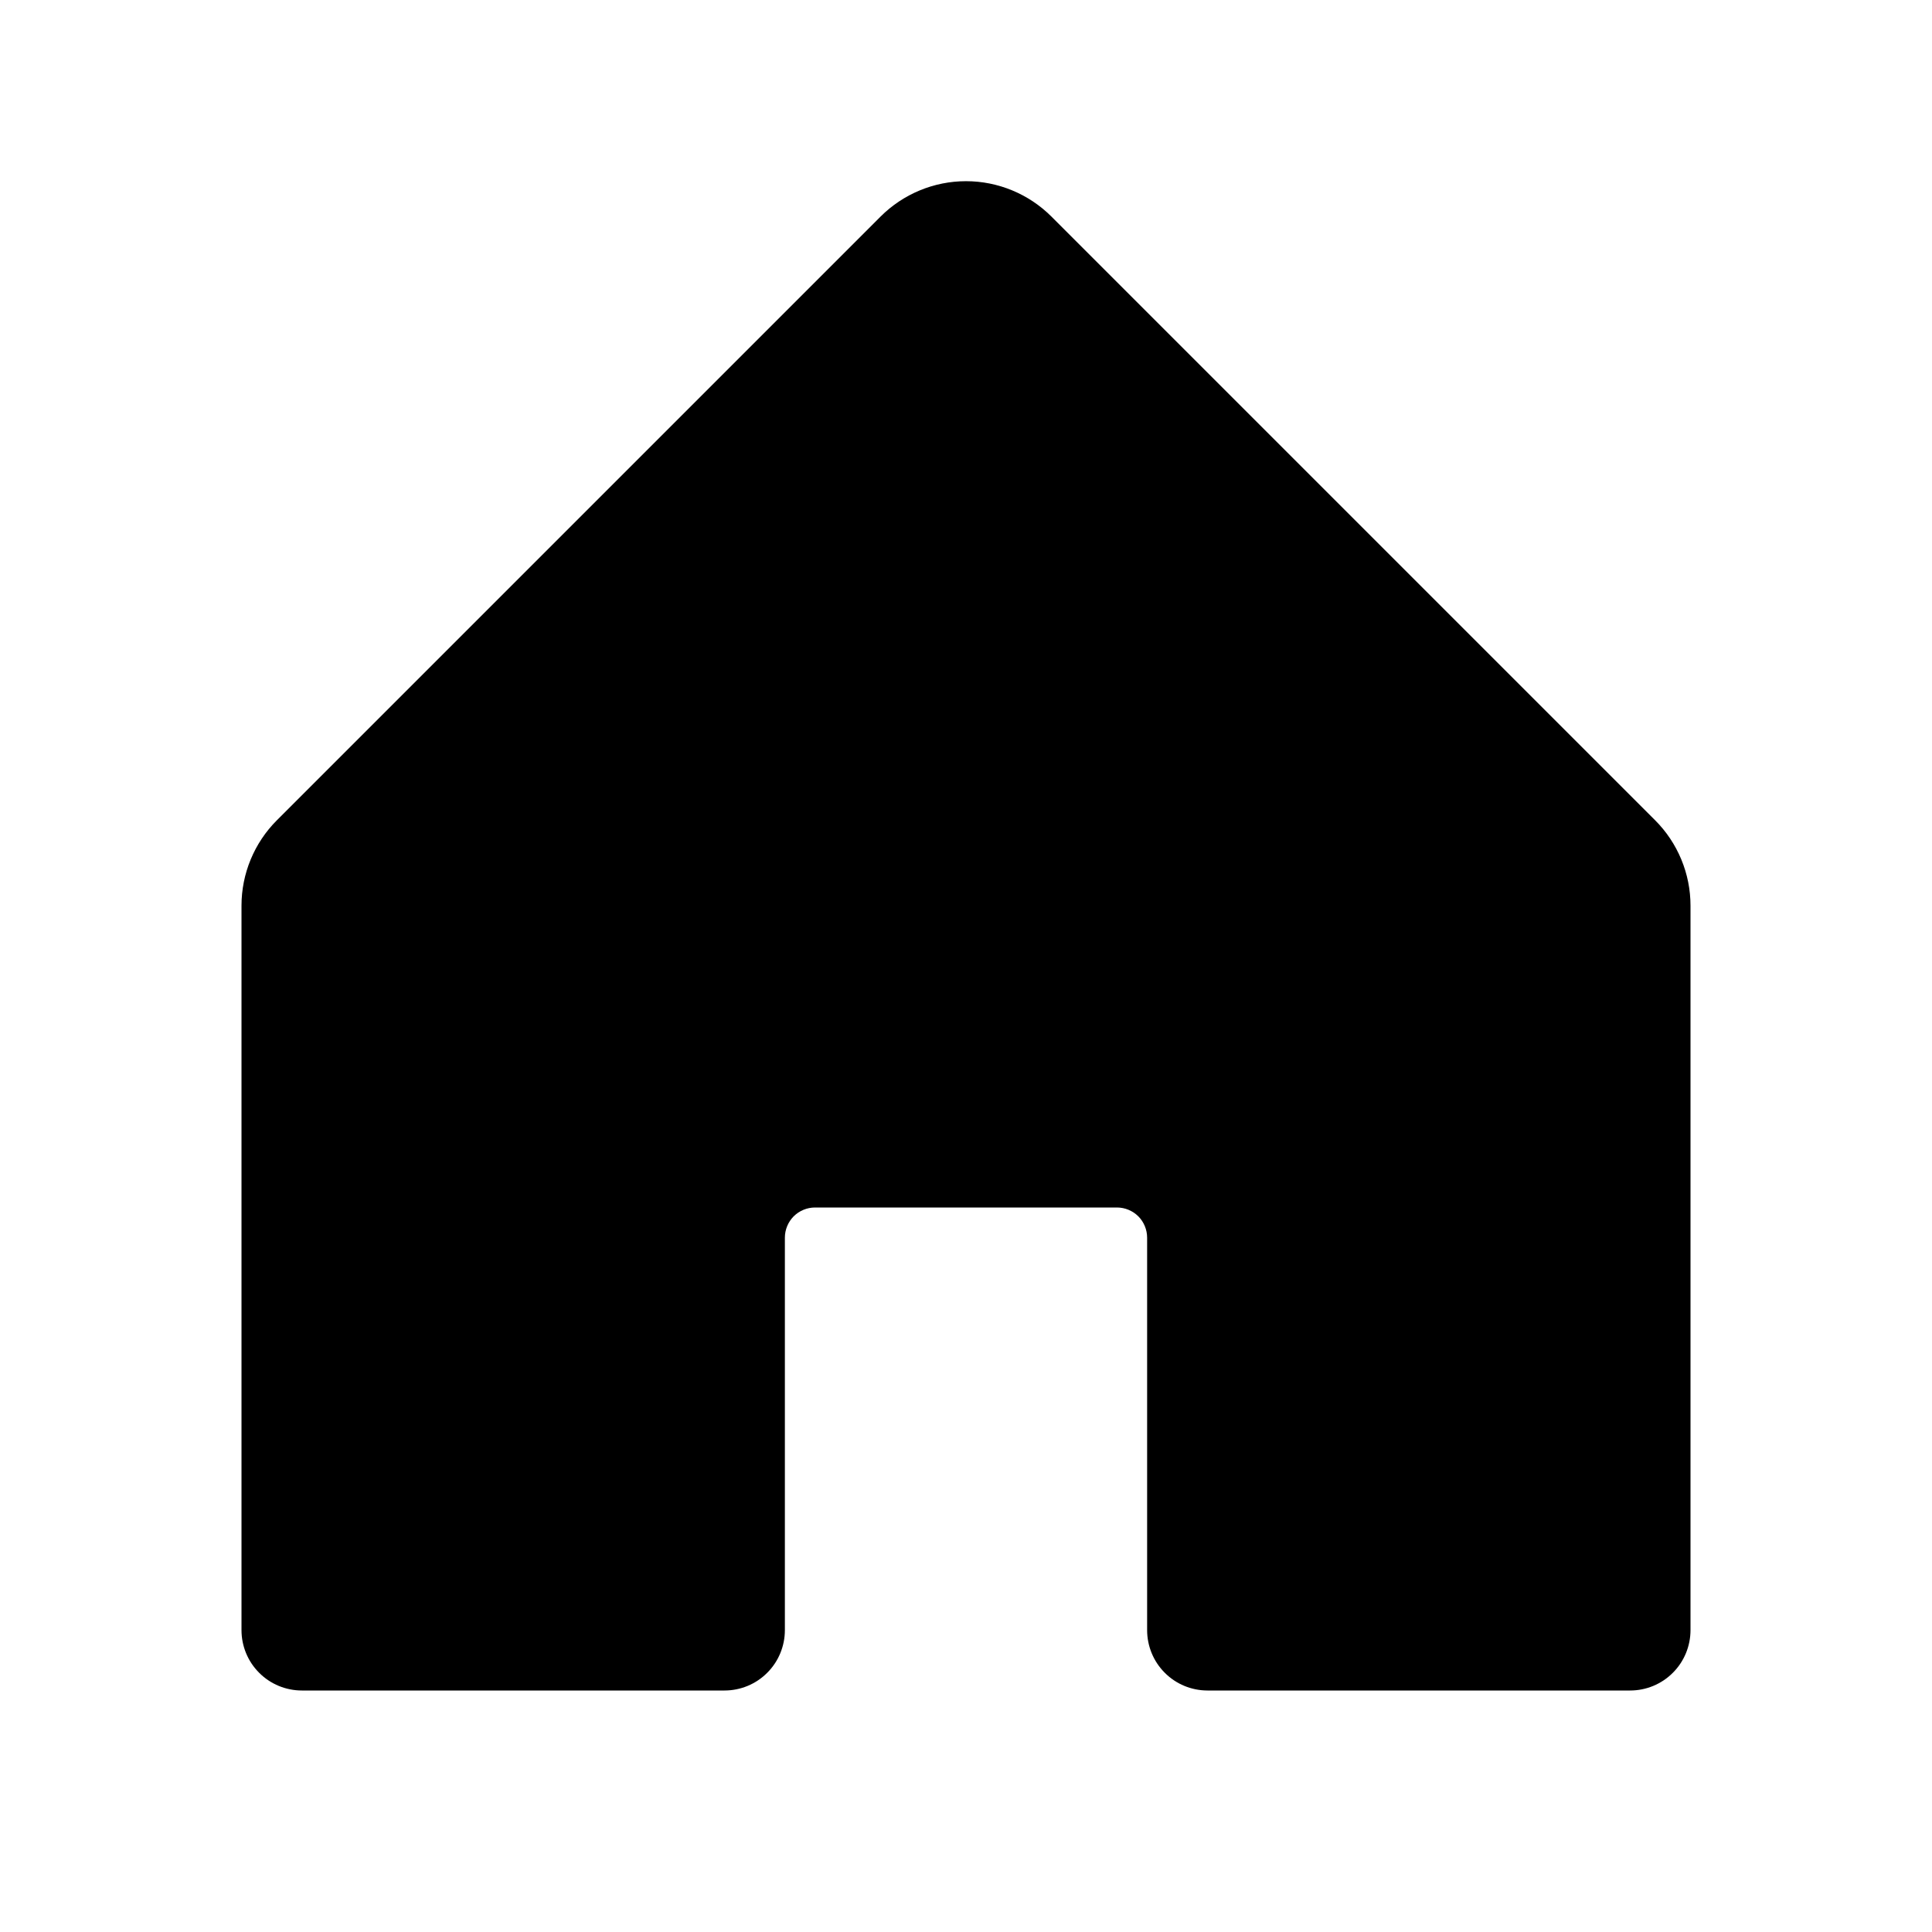
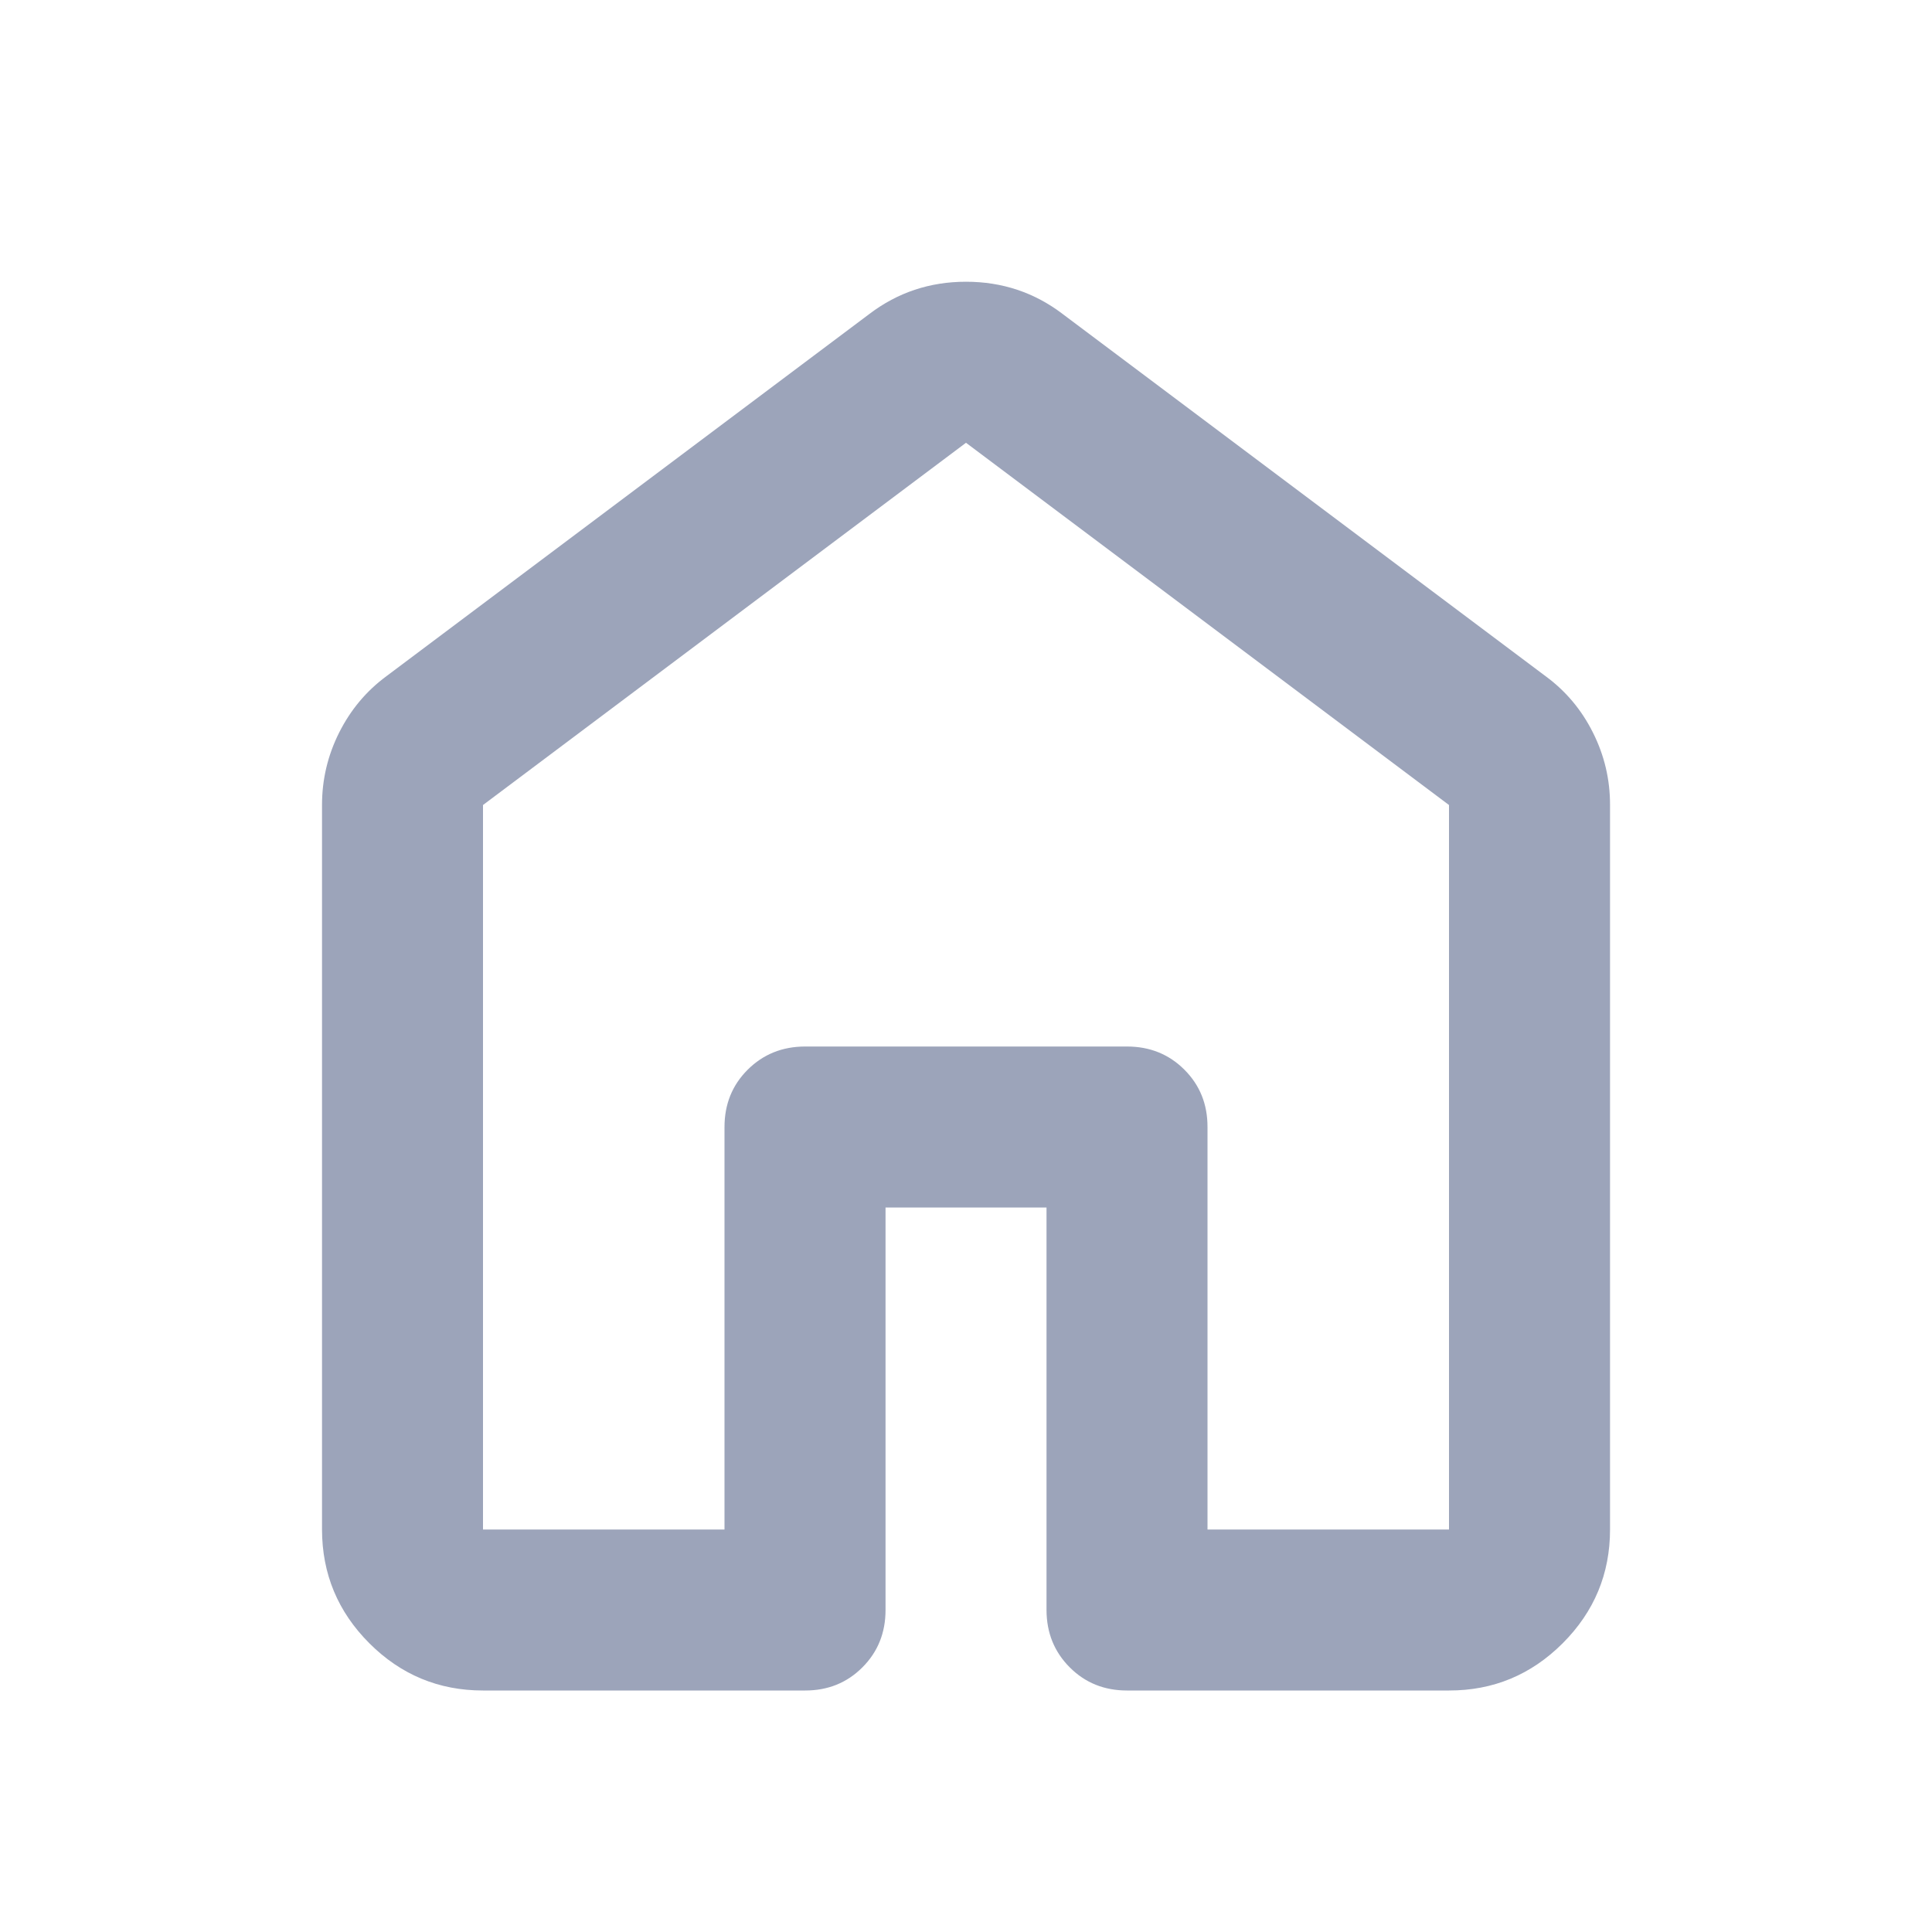
- <svg xmlns="http://www.w3.org/2000/svg" width="32" height="32" viewBox="0 0 32 32" fill="none">
-   <path d="M28 15V27C28 27.265 27.895 27.52 27.707 27.707C27.52 27.895 27.265 28 27 28H20C19.735 28 19.48 27.895 19.293 27.707C19.105 27.52 19 27.265 19 27V20.5C19 20.367 18.947 20.24 18.854 20.146C18.76 20.053 18.633 20 18.5 20H13.5C13.367 20 13.24 20.053 13.146 20.146C13.053 20.24 13 20.367 13 20.5V27C13 27.265 12.895 27.52 12.707 27.707C12.52 27.895 12.265 28 12 28H5C4.735 28 4.48 27.895 4.293 27.707C4.105 27.52 4 27.265 4 27V15C4 14.47 4.211 13.961 4.586 13.586L14.586 3.586C14.961 3.212 15.47 3.001 16 3.001C16.53 3.001 17.039 3.212 17.414 3.586L27.414 13.586C27.789 13.961 28 14.47 28 15Z" fill="black" />
+ <svg xmlns="http://www.w3.org/2000/svg" width="40" height="40" viewBox="0 0 40 40" fill="none">
+   <path d="M10 31.667H15V23.334C15 22.861 15.16 22.466 15.48 22.147C15.8 21.828 16.196 21.668 16.667 21.667H23.334C23.806 21.667 24.202 21.827 24.522 22.147C24.842 22.467 25.001 22.862 25 23.334V31.667H30V16.667L20 9.167L10 16.667V31.667ZM6.667 31.667V16.667C6.667 16.139 6.785 15.639 7.022 15.167C7.259 14.695 7.585 14.306 8 14L18 6.5C18.584 6.056 19.25 5.833 20 5.833C20.75 5.833 21.417 6.056 22 6.5L32 14C32.417 14.306 32.744 14.695 32.98 15.167C33.217 15.639 33.335 16.139 33.334 16.667V31.667C33.334 32.584 33.007 33.368 32.354 34.022C31.7 34.675 30.916 35.001 30 35H23.334C22.861 35 22.466 34.84 22.147 34.52C21.828 34.2 21.668 33.805 21.667 33.334V25H18.334V33.334C18.334 33.806 18.174 34.202 17.854 34.522C17.534 34.842 17.138 35.001 16.667 35H10C9.084 35 8.299 34.674 7.647 34.022C6.995 33.37 6.668 32.585 6.667 31.667Z" fill="#9CA4BA" />
</svg>
